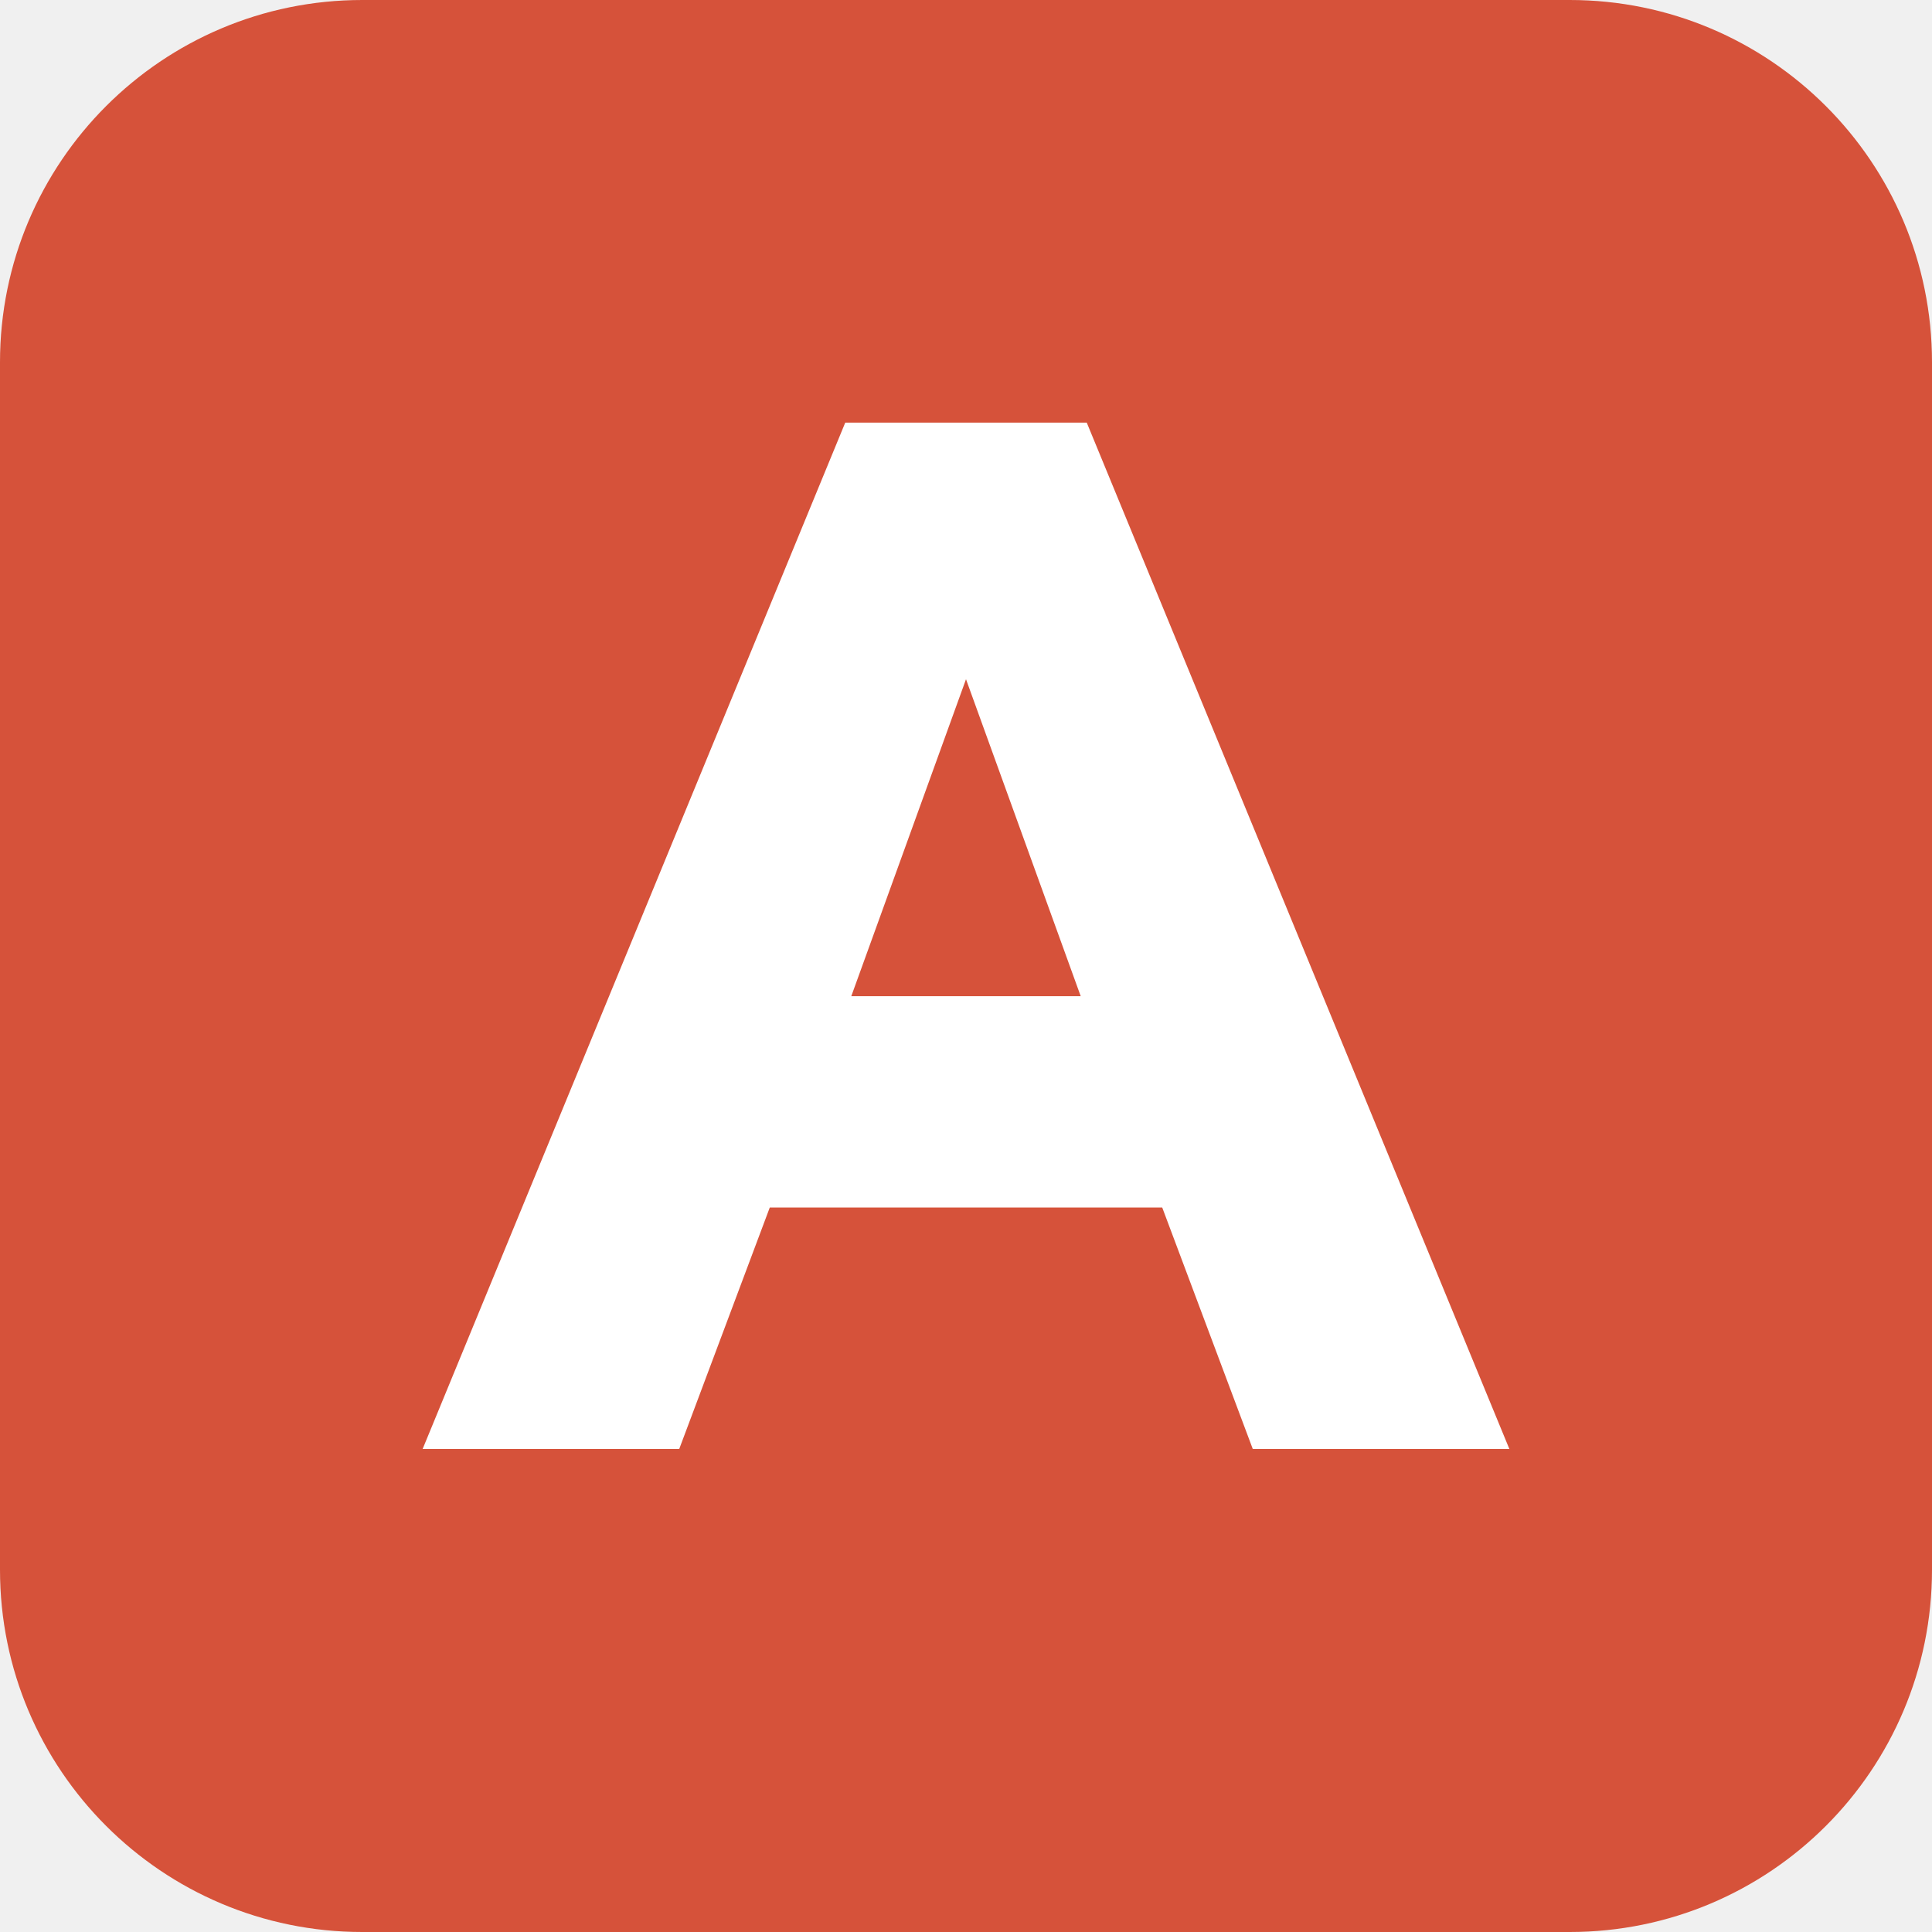
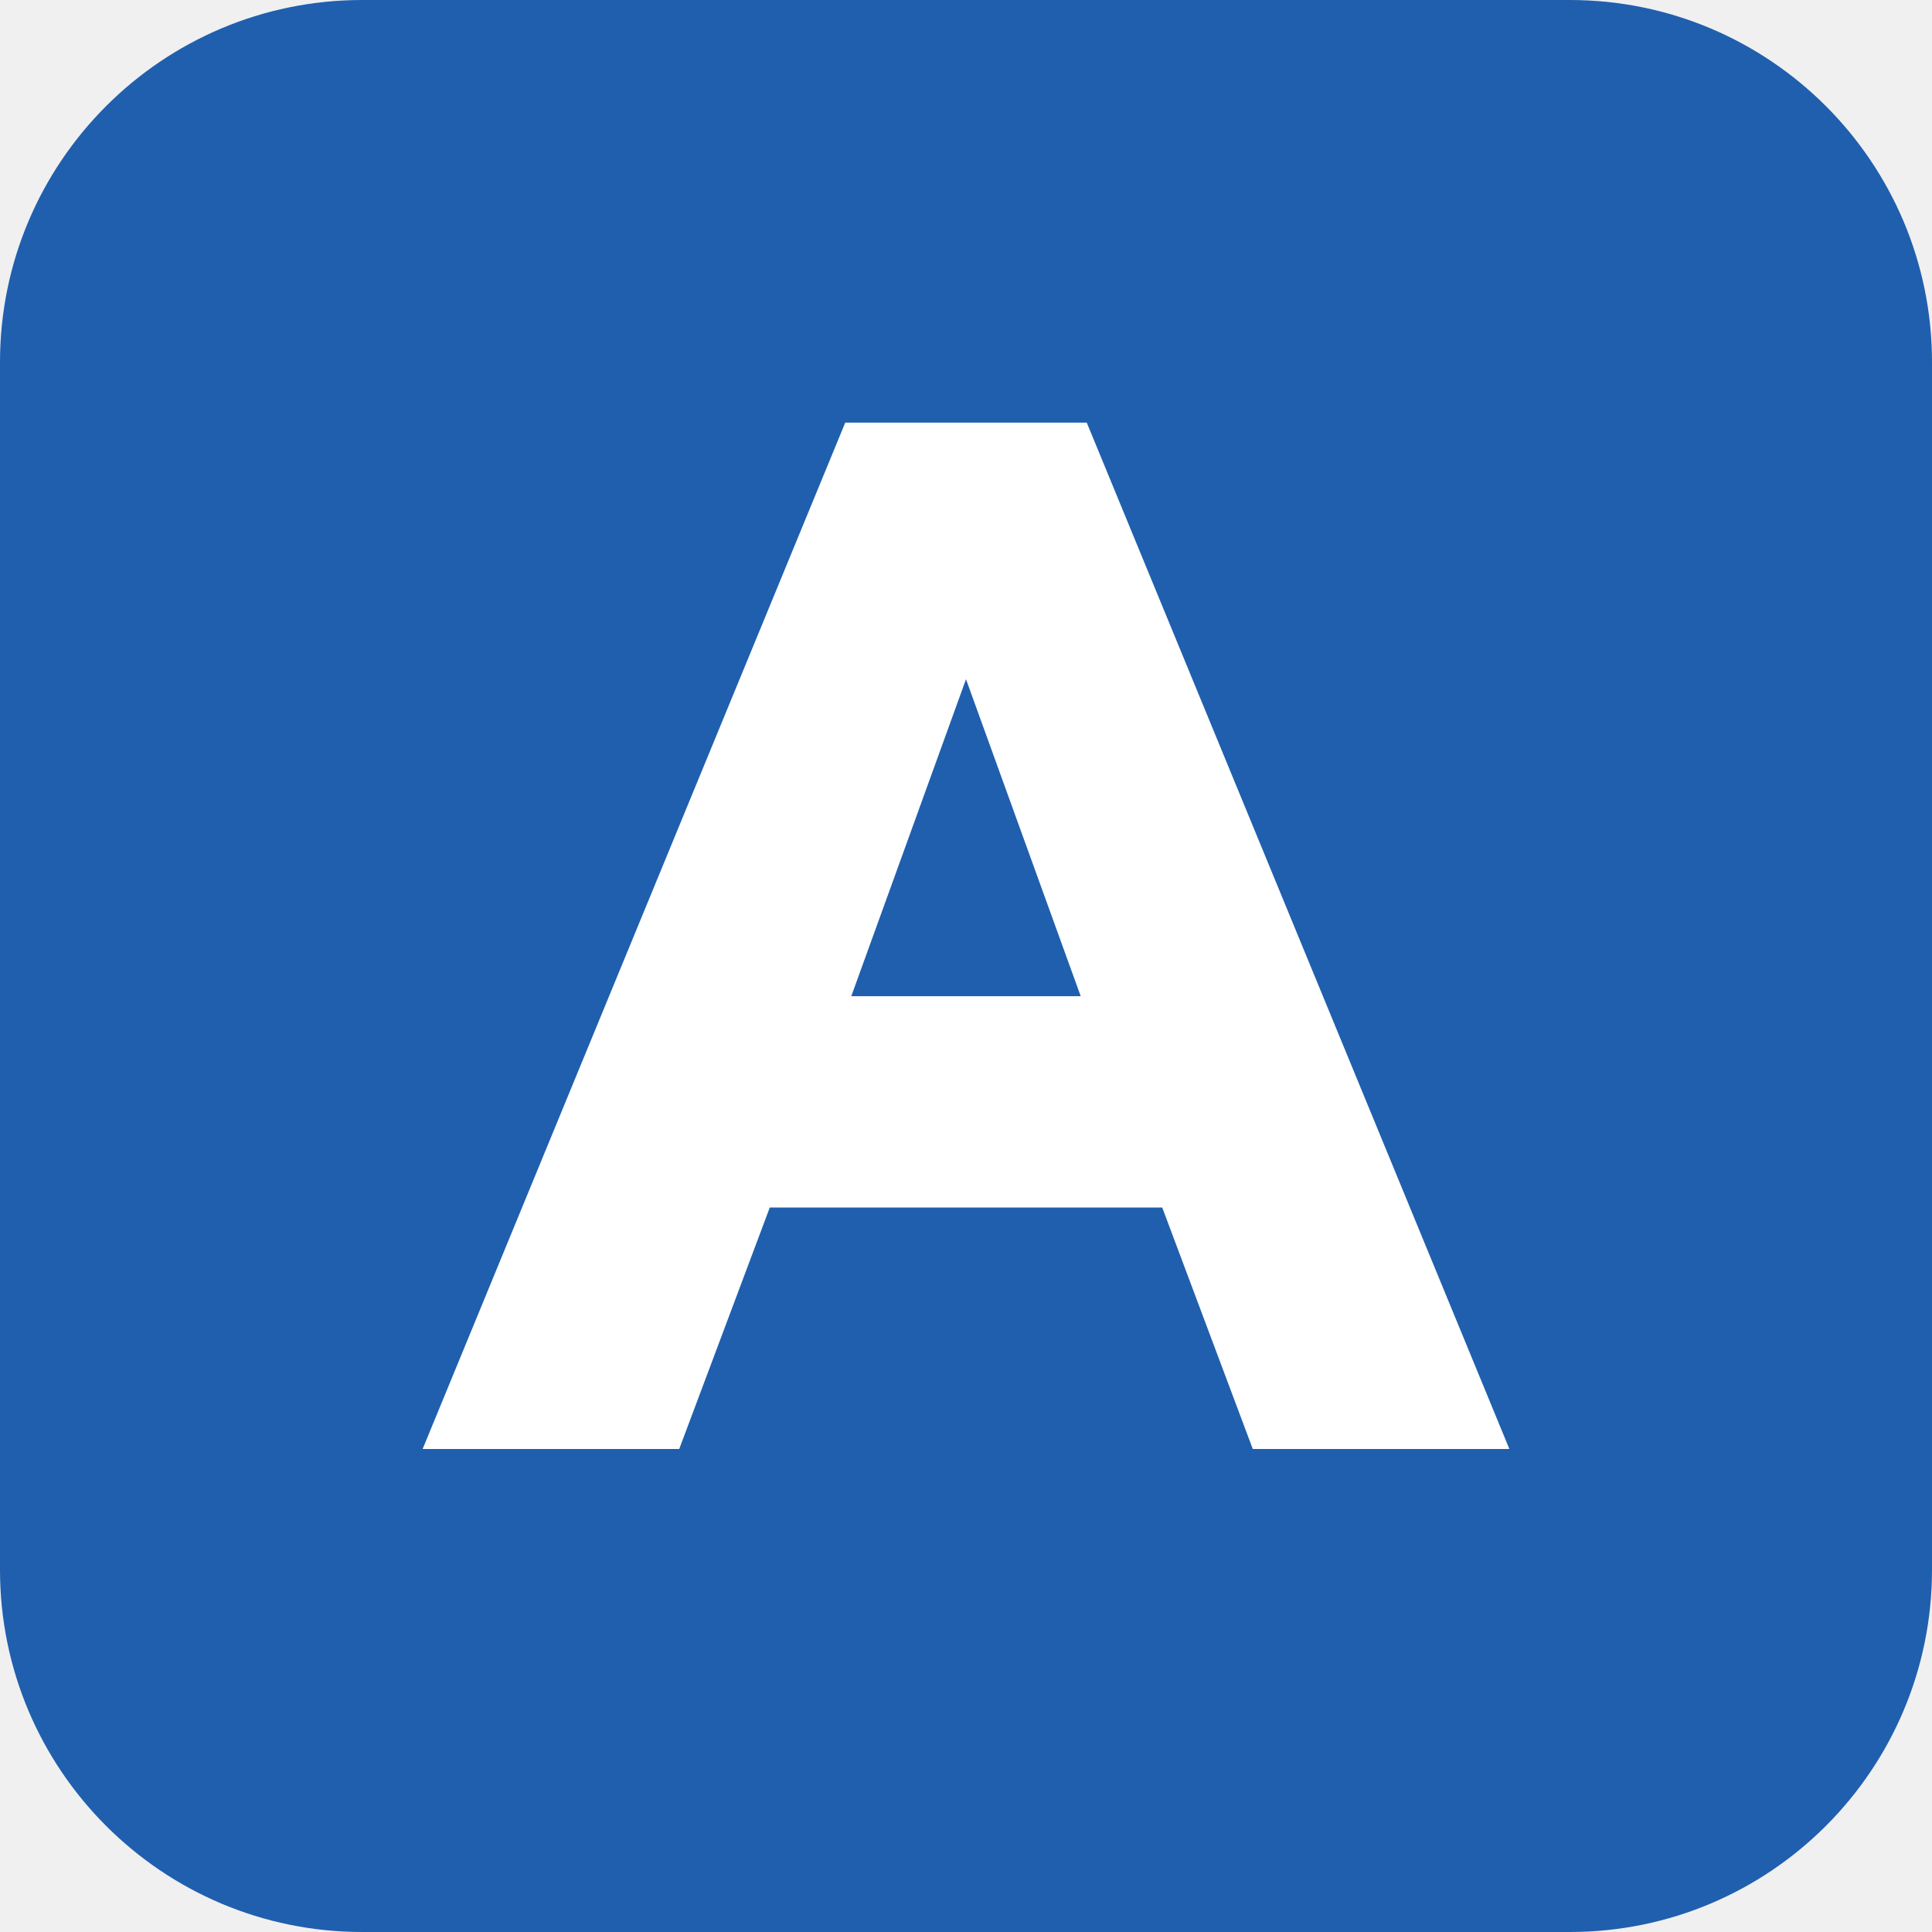
<svg xmlns="http://www.w3.org/2000/svg" viewBox="0 0 64 64">
-   <rect width="64" height="64" rx="12" fill="#D6523A" />
+   <rect width="64" height="64" rx="12" fill="#1F5FAE" />
  <path d="M14 48 L28 14 h8 L50 48 h-8.5 l-3-8 H25.5 l-3 8z M28.2 33 h7.6 L32 22.5z" fill="#fff" />
</svg>
